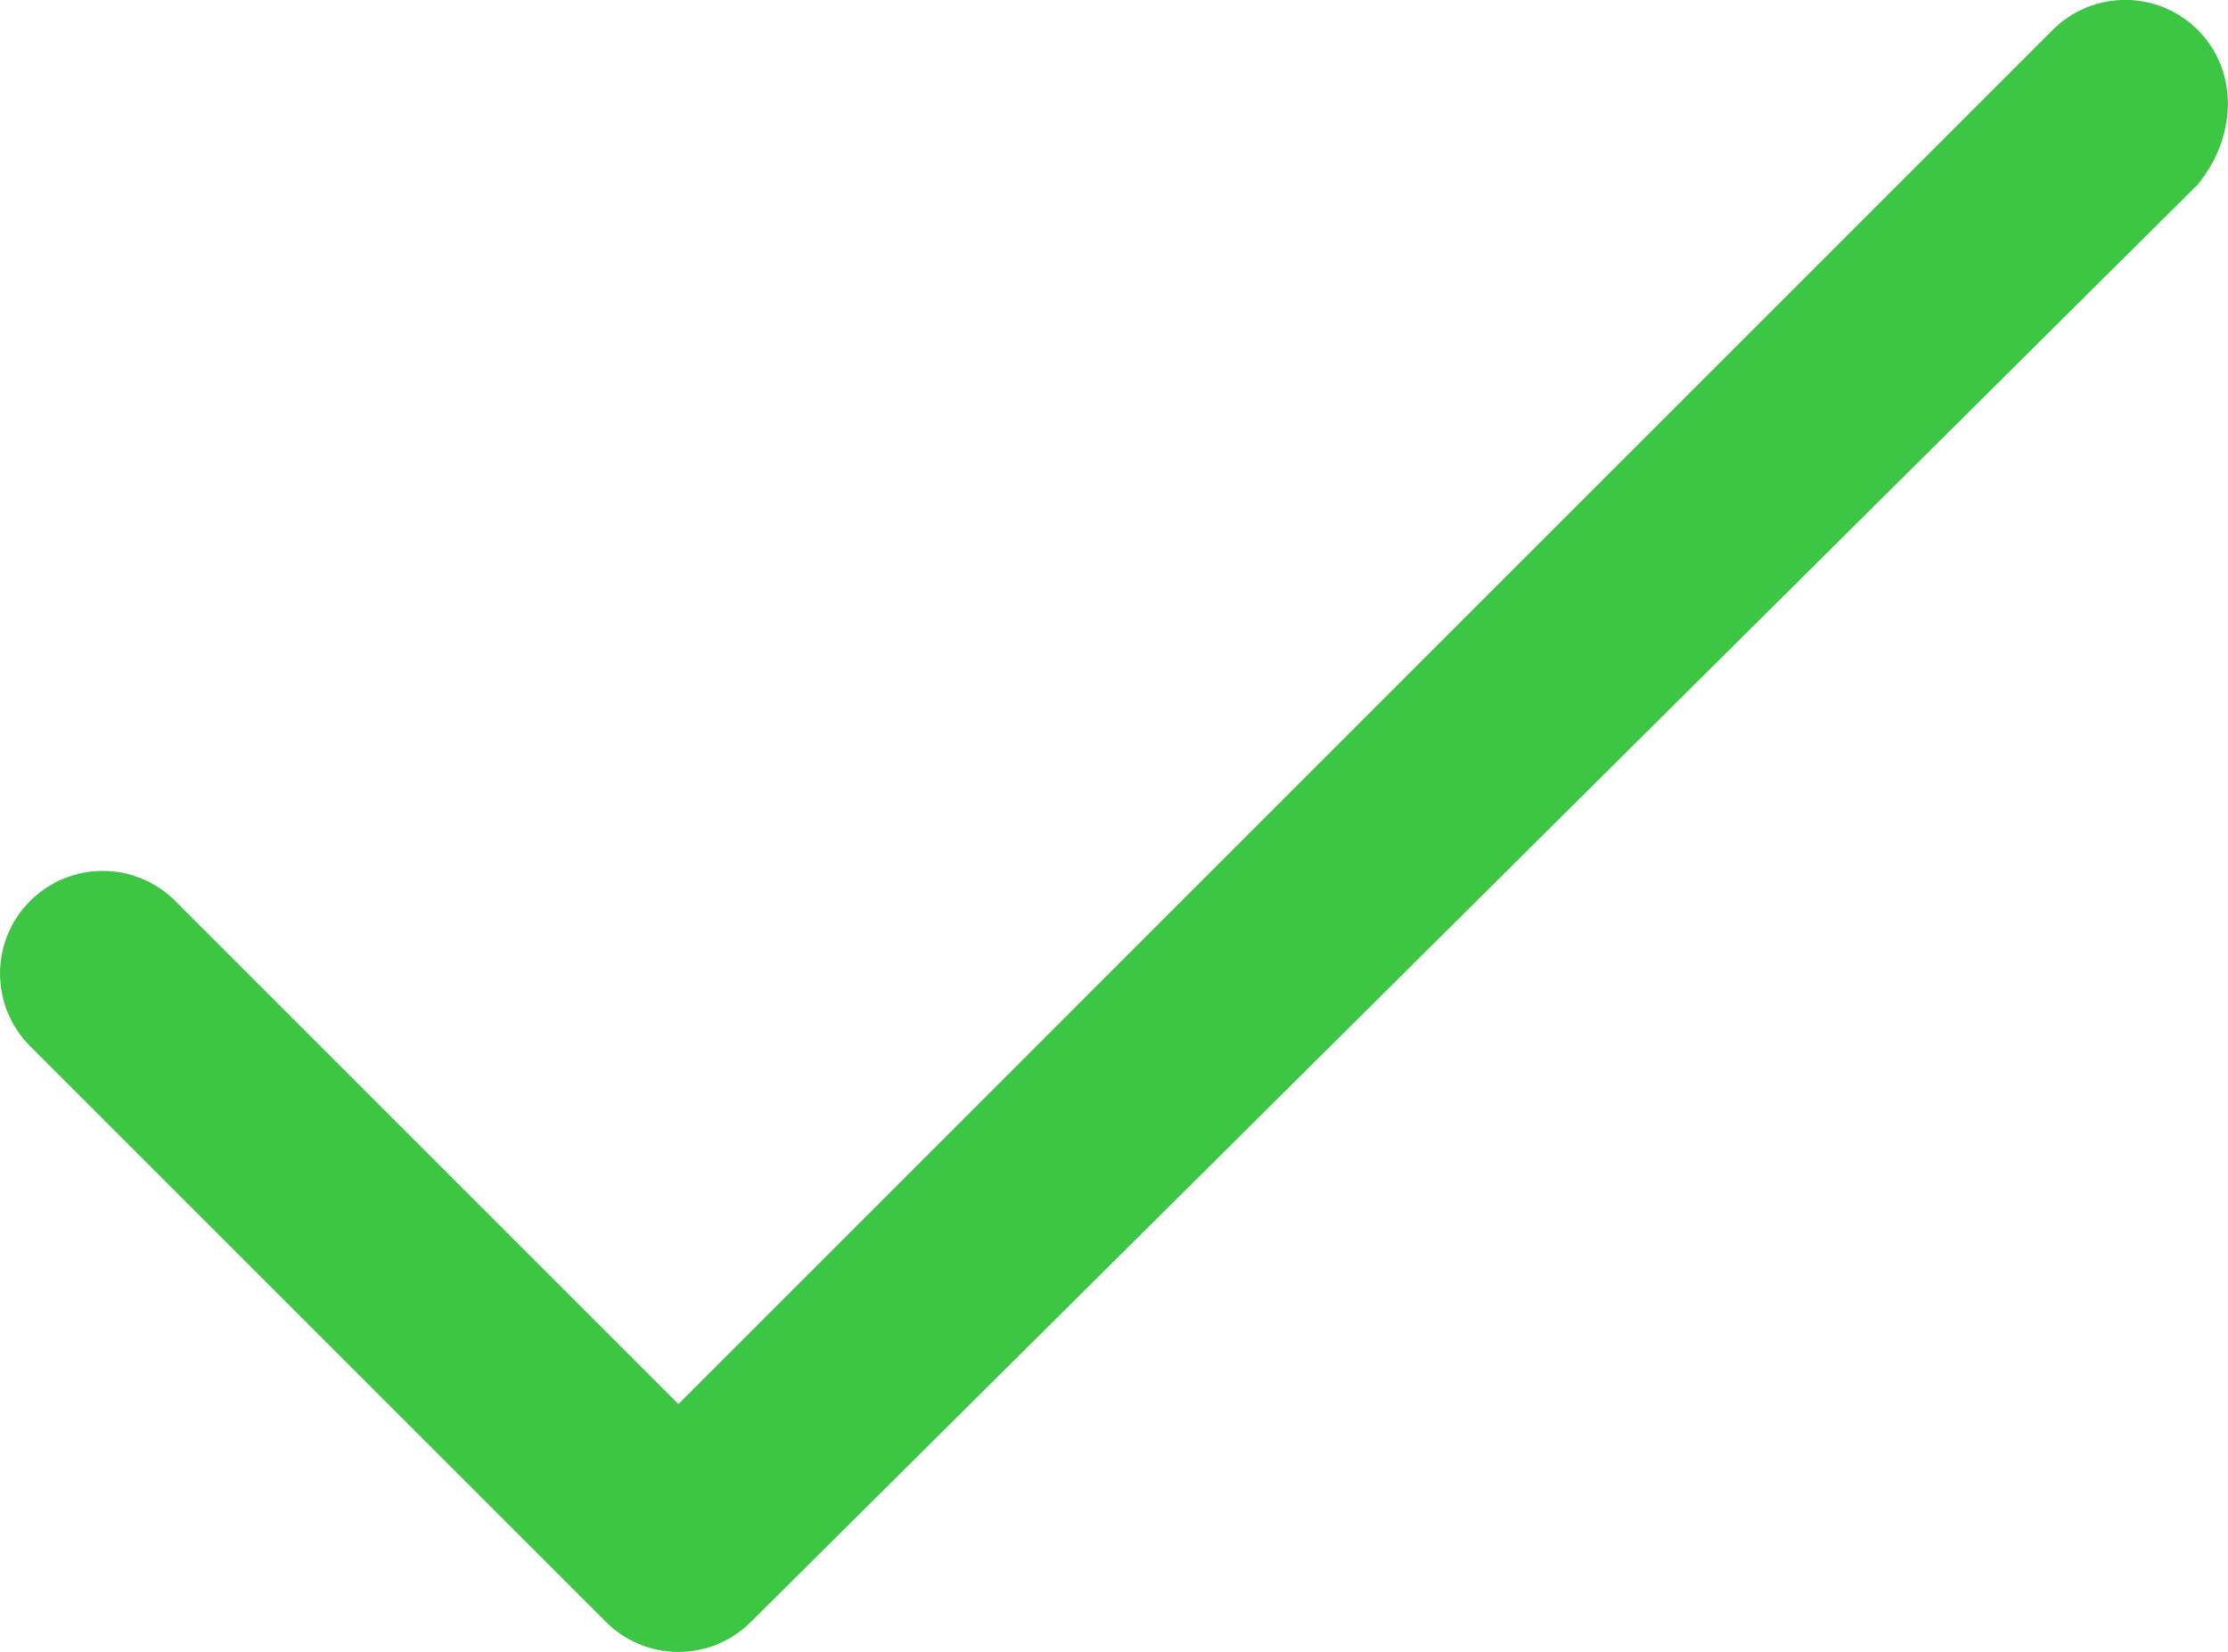
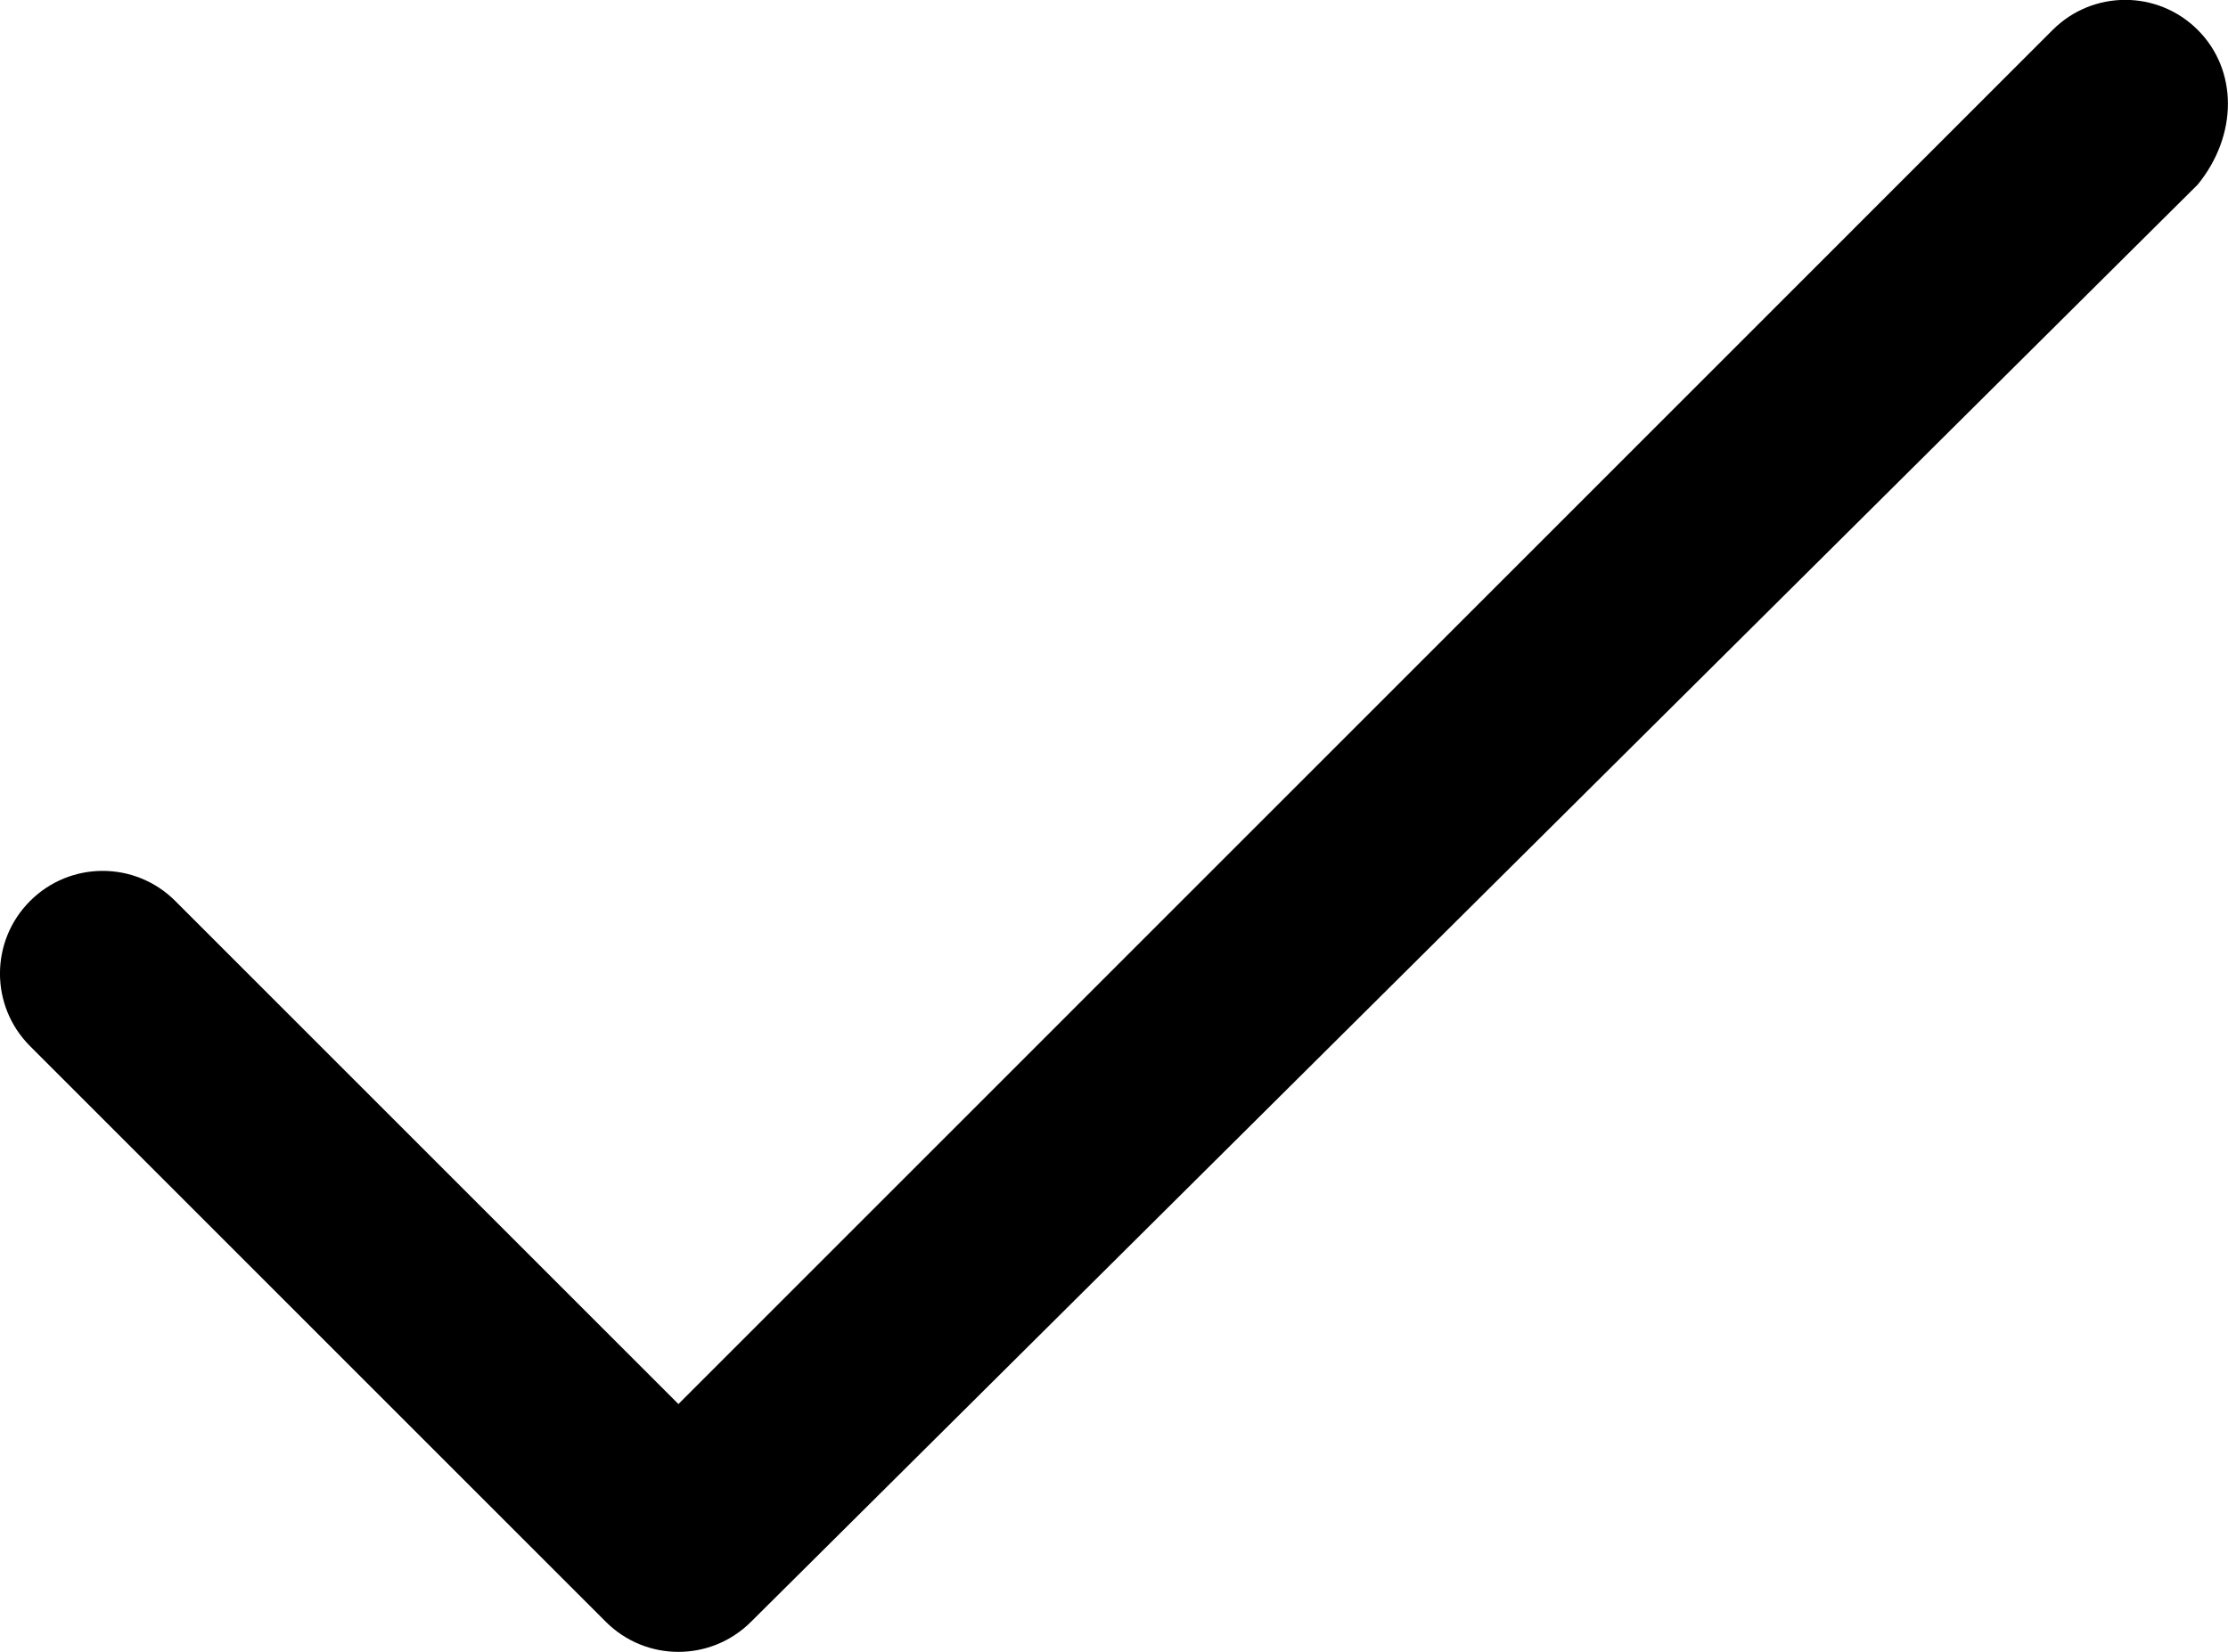
- <svg xmlns="http://www.w3.org/2000/svg" version="1.0" width="21.698" height="16.09" viewBox="-82.357 4.875 21.698 16.09">
-   <path fill="#3dc644" d="M-60.953 5.167a.999.999 0 00-1.414 0L-75.75 18.551l-4.9-4.9a.999.999 0 10-1.414 1.414l5.607 5.607a.997.997 0 001.414 0l14.09-14c.391-.481.391-1.114 0-1.505z" />
+ <svg xmlns="http://www.w3.org/2000/svg" version="1.0" id="Layer_1" x="0px" y="0px" width="21.698px" height="16.09px" viewBox="-82.357 4.875 21.698 16.09" enable-background="new -82.357 4.875 21.698 16.09" xml:space="preserve">
+   <path d="M-60.953,5.167c-0.391-0.391-1.023-0.391-1.414,0L-75.75,18.551l-4.9-4.9c-0.391-0.391-1.023-0.391-1.414,0 s-0.391,1.023,0,1.414l5.607,5.607c0.195,0.195,0.451,0.293,0.707,0.293s0.512-0.098,0.707-0.293l14.09-14.0 C-60.562,6.191-60.562,5.558-60.953,5.167z" />
</svg>
